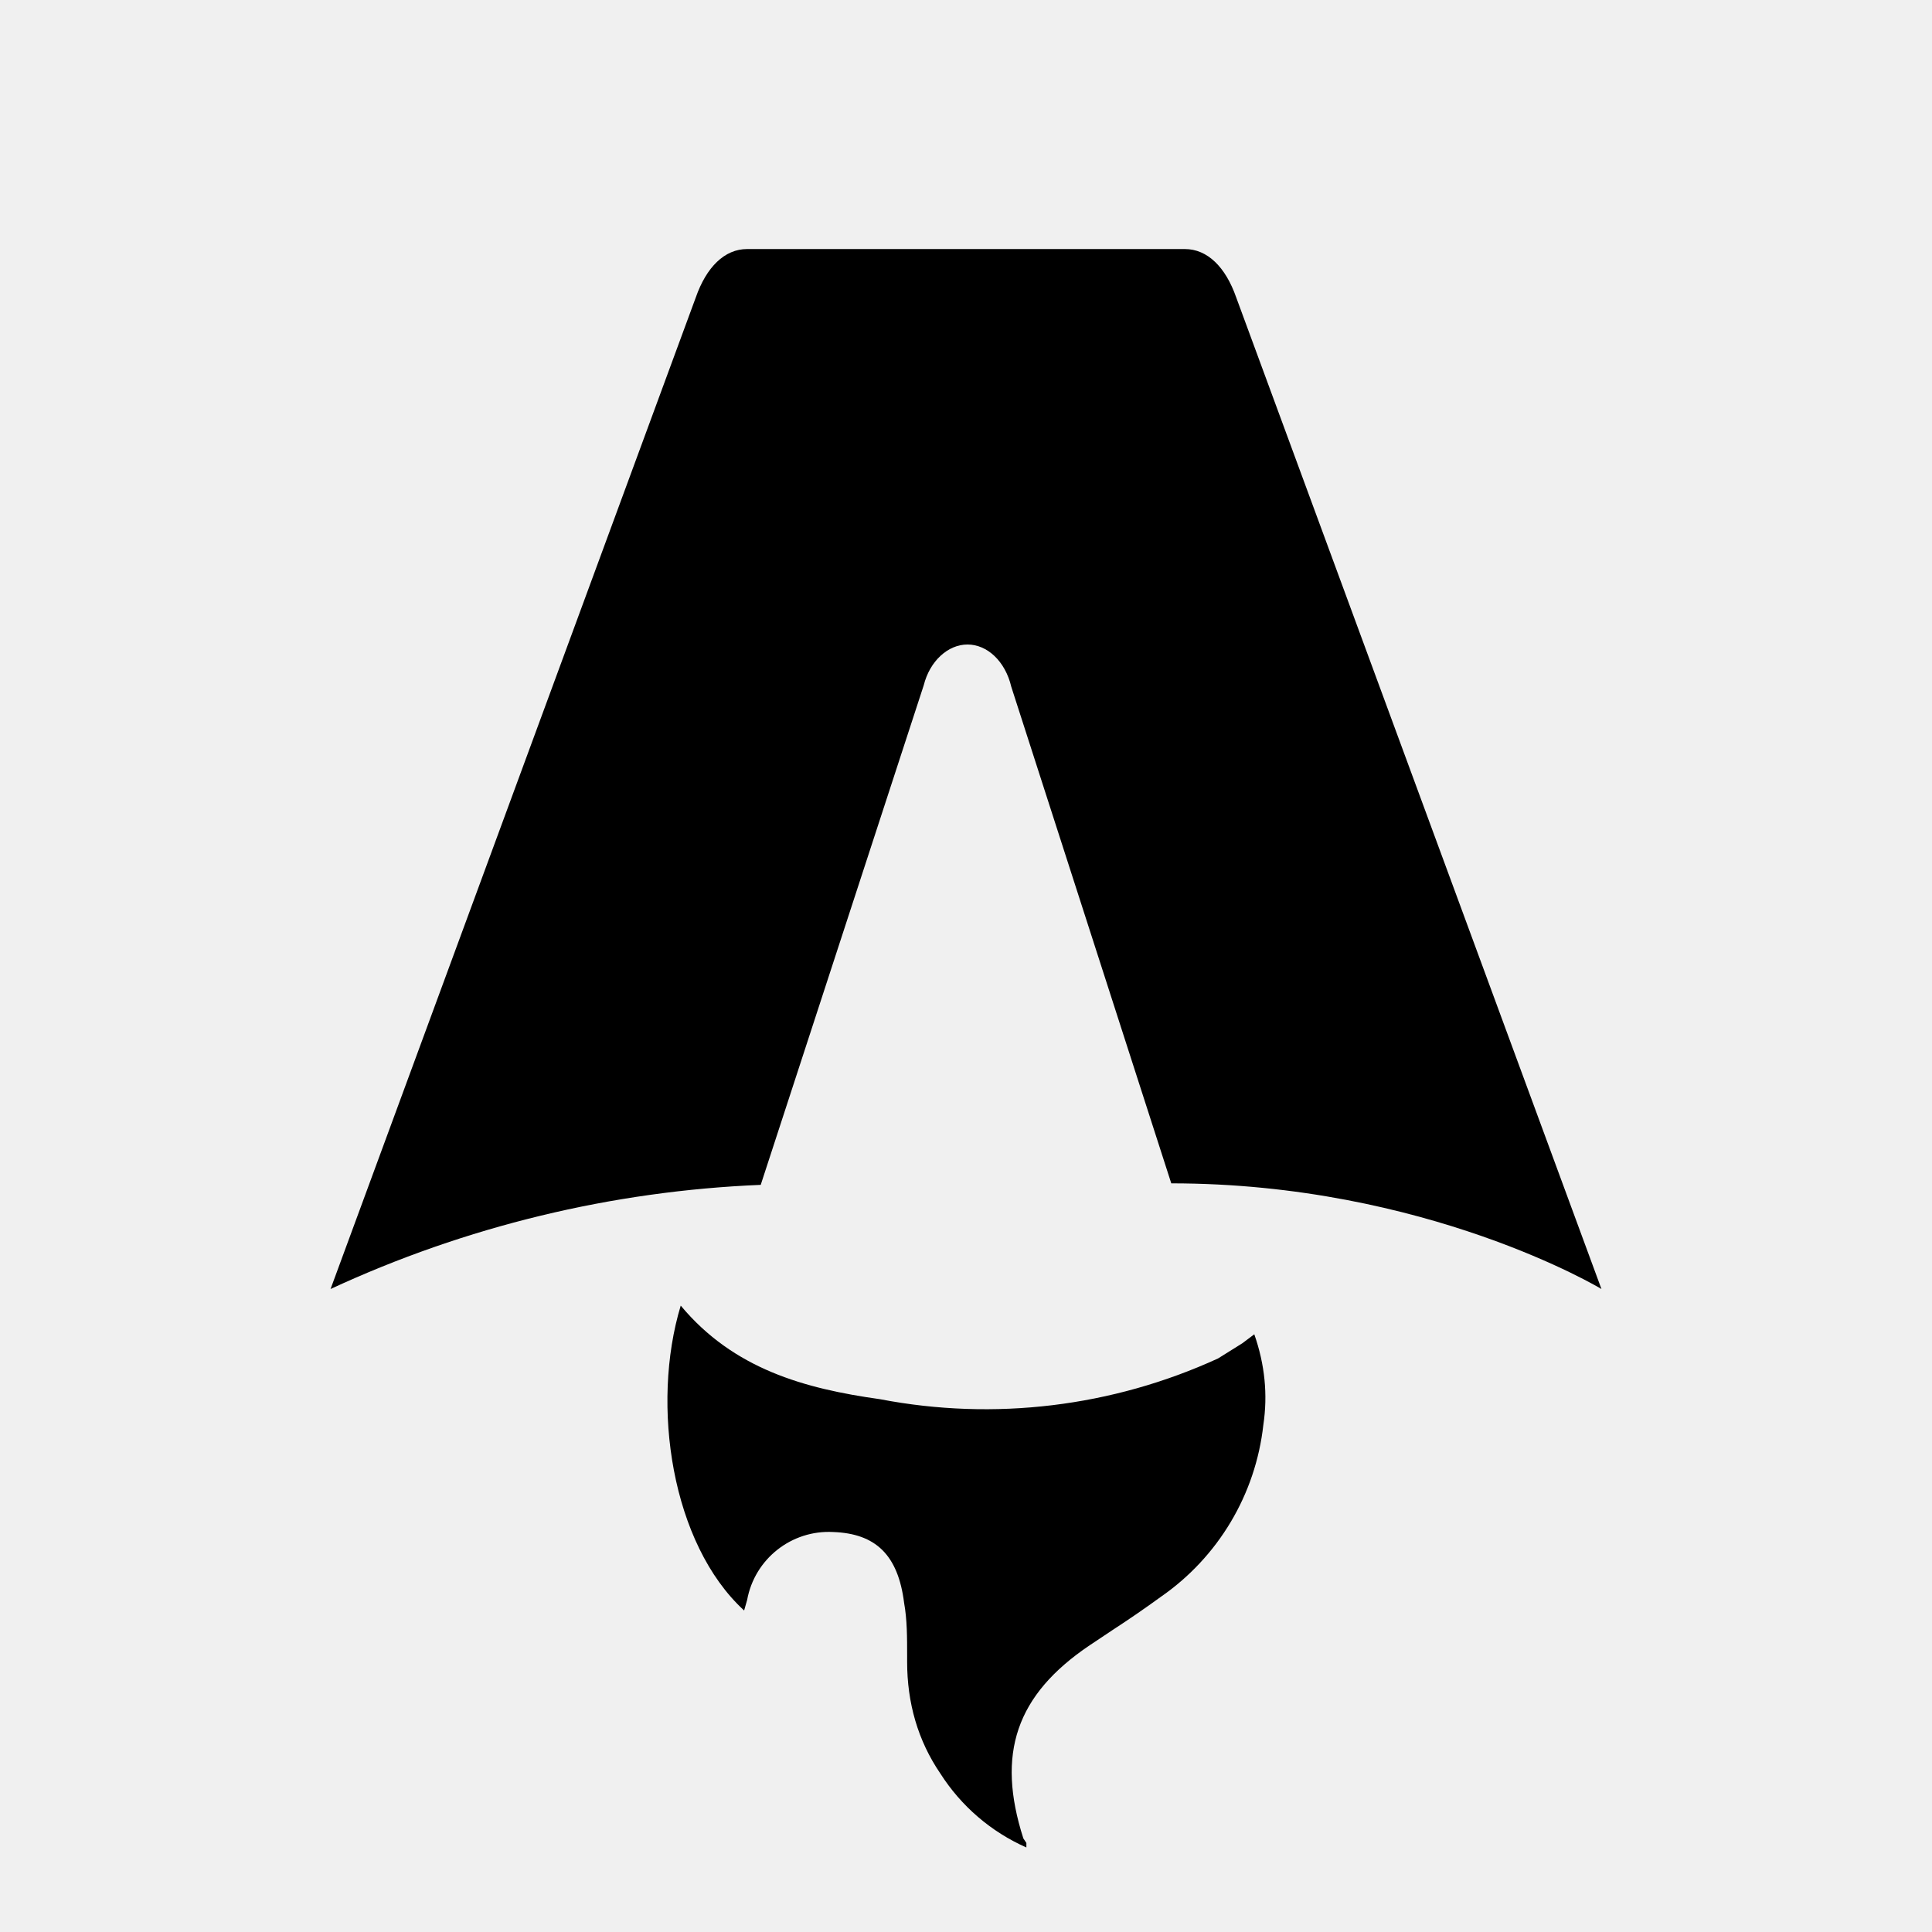
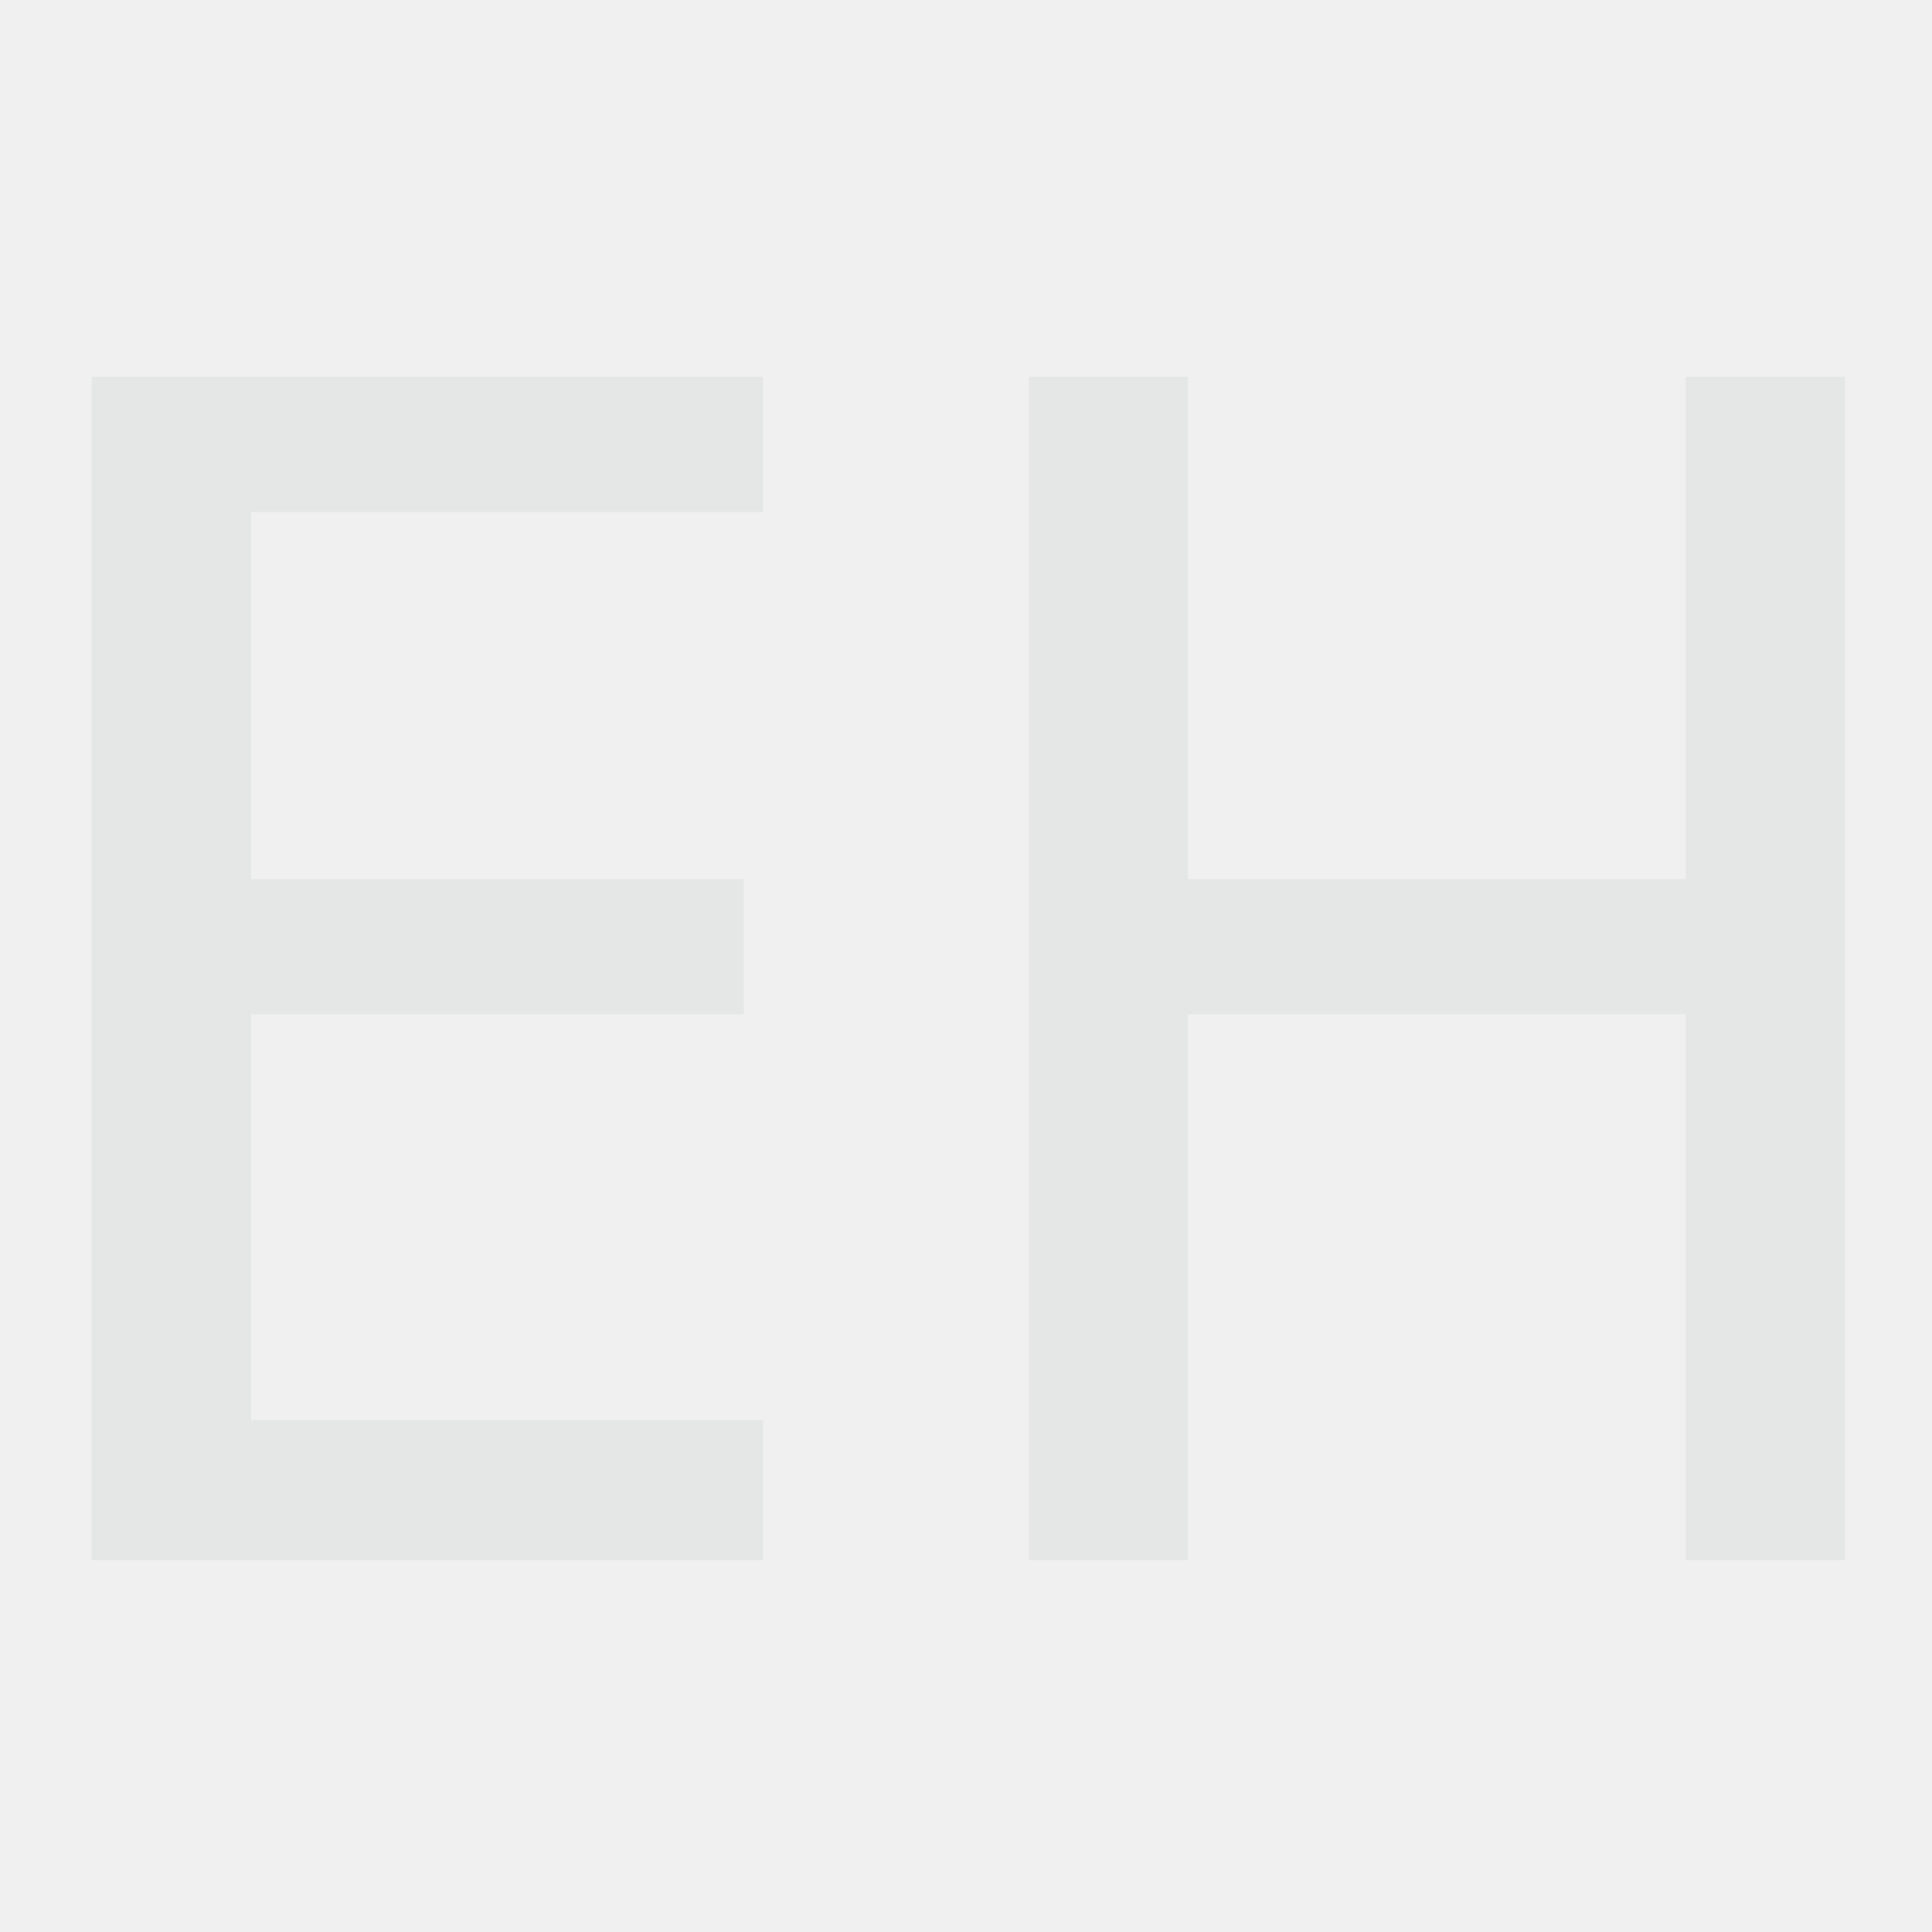
- <svg xmlns="http://www.w3.org/2000/svg" fill="none" viewBox="0 0 128 128">
-   <path d="M50.4 78.5a75.1 75.1 0 0 0-28.5 6.9l24.2-65.7c.7-2 1.9-3.2 3.4-3.2h29c1.5 0 2.7 1.2 3.4 3.2l24.2 65.7s-11.6-7-28.5-7L67 45.5c-.4-1.7-1.6-2.8-2.9-2.8-1.3 0-2.5 1.1-2.9 2.7L50.4 78.5Zm-1.1 28.2Zm-4.2-20.2c-2 6.6-.6 15.8 4.2 20.2a17.5 17.5 0 0 1 .2-.7 5.5 5.5 0 0 1 5.7-4.5c2.8.1 4.3 1.5 4.7 4.7.2 1.1.2 2.3.2 3.5v.4c0 2.7.7 5.2 2.2 7.4a13 13 0 0 0 5.7 4.9v-.3l-.2-.3c-1.8-5.6-.5-9.5 4.4-12.8l1.5-1a73 73 0 0 0 3.2-2.2 16 16 0 0 0 6.8-11.4c.3-2 .1-4-.6-6l-.8.6-1.6 1a37 37 0 0 1-22.4 2.7c-5-.7-9.7-2-13.2-6.2Z" />
-   <style>
-         path { fill: #000; }
-         @media (prefers-color-scheme: dark) {
-             path { fill: #FFF; }
-         }
-     </style>
+ <svg xmlns="http://www.w3.org/2000/svg" version="1.1" width="400" height="400">
+   <path d="M0 0 C10.89 0 21.78 0 33 0 C33 34.32 33 68.64 33 104 C66.99 104 100.98 104 136 104 C136 69.68 136 35.36 136 0 C146.89 0 157.78 0 169 0 C169 80.85 169 161.7 169 245 C158.11 245 147.22 245 136 245 C136 207.71 136 170.42 136 132 C102.01 132 68.02 132 33 132 C33 169.29 33 206.58 33 245 C22.11 245 11.22 245 0 245 C0 164.15 0 83.3 0 0 Z " fill="#E5E7E6" transform="translate(213,78)" />
+   <path d="M0 0 C45.87 0 91.74 0 139 0 C139 9.24 139 18.48 139 28 C104.02 28 69.04 28 33 28 C33 53.08 33 78.16 33 104 C66.66 104 100.32 104 135 104 C135 113.24 135 122.48 135 132 C101.34 132 67.68 132 33 132 C33 159.72 33 187.44 33 216 C67.98 216 102.96 216 139 216 C139 225.57 139 235.14 139 245 C93.13 245 47.26 245 0 245 C0 164.15 0 83.3 0 0 Z " fill="#E5E7E6" transform="translate(19,78)" />
</svg>
